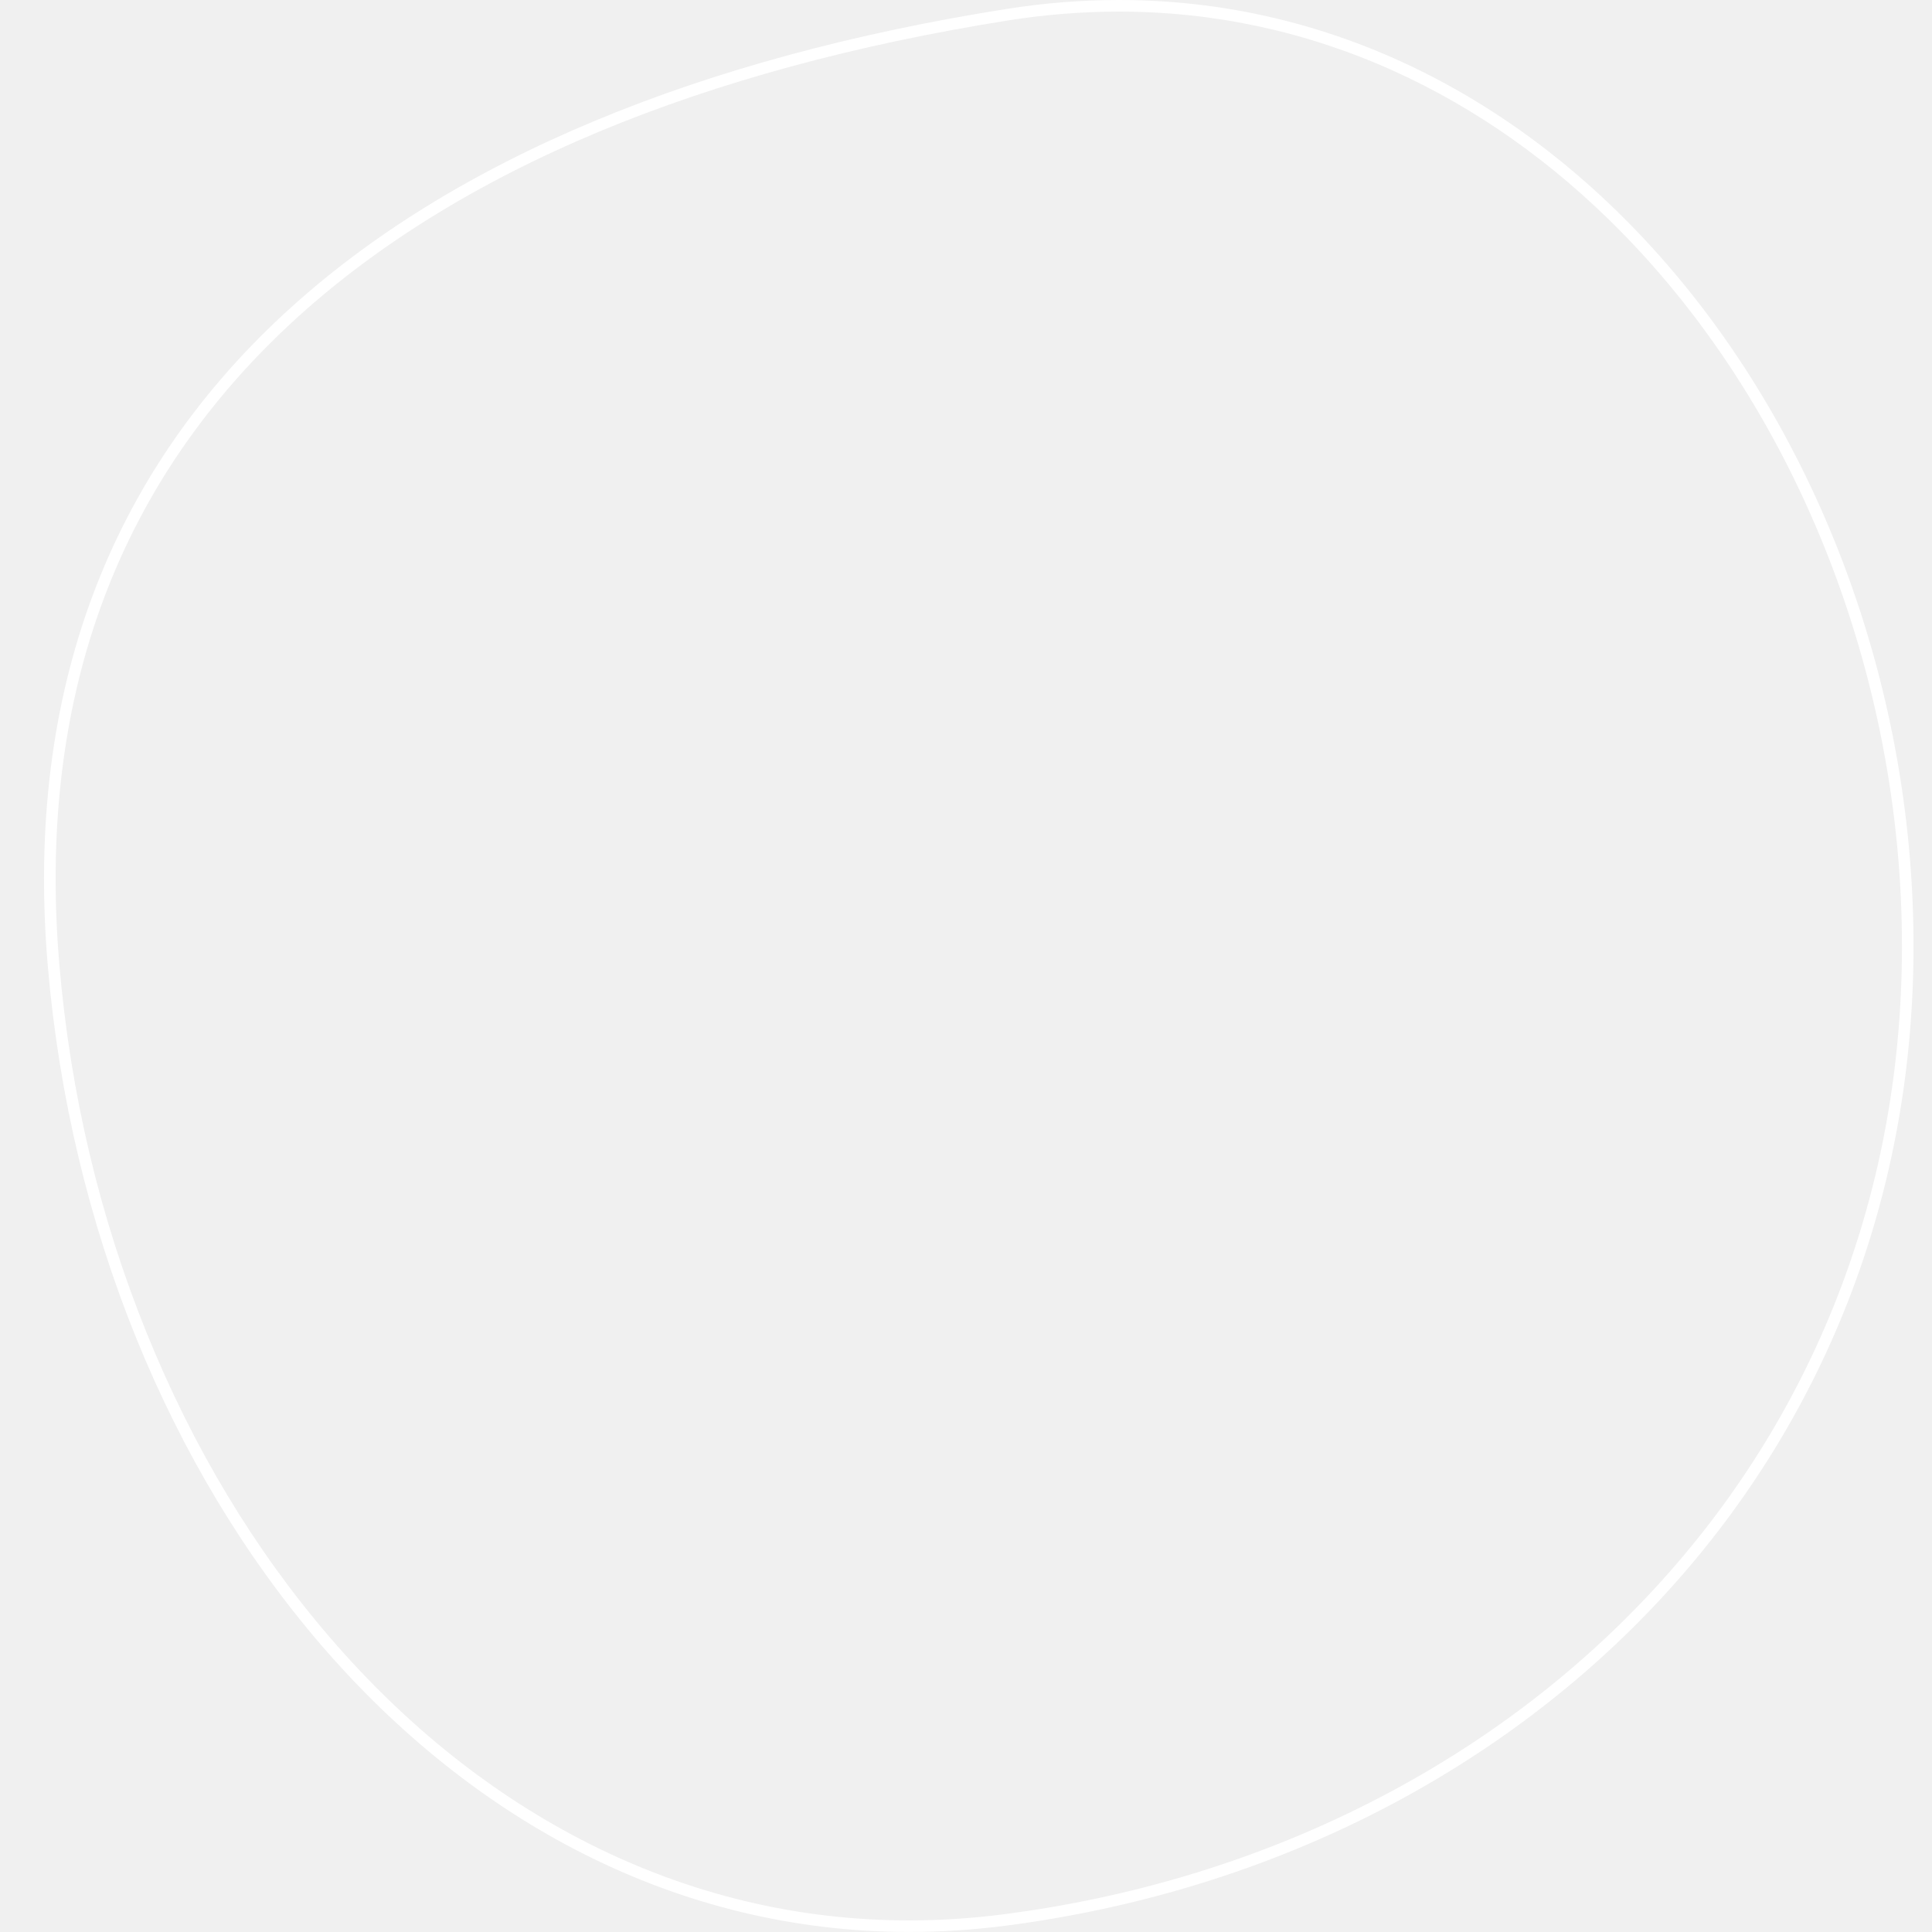
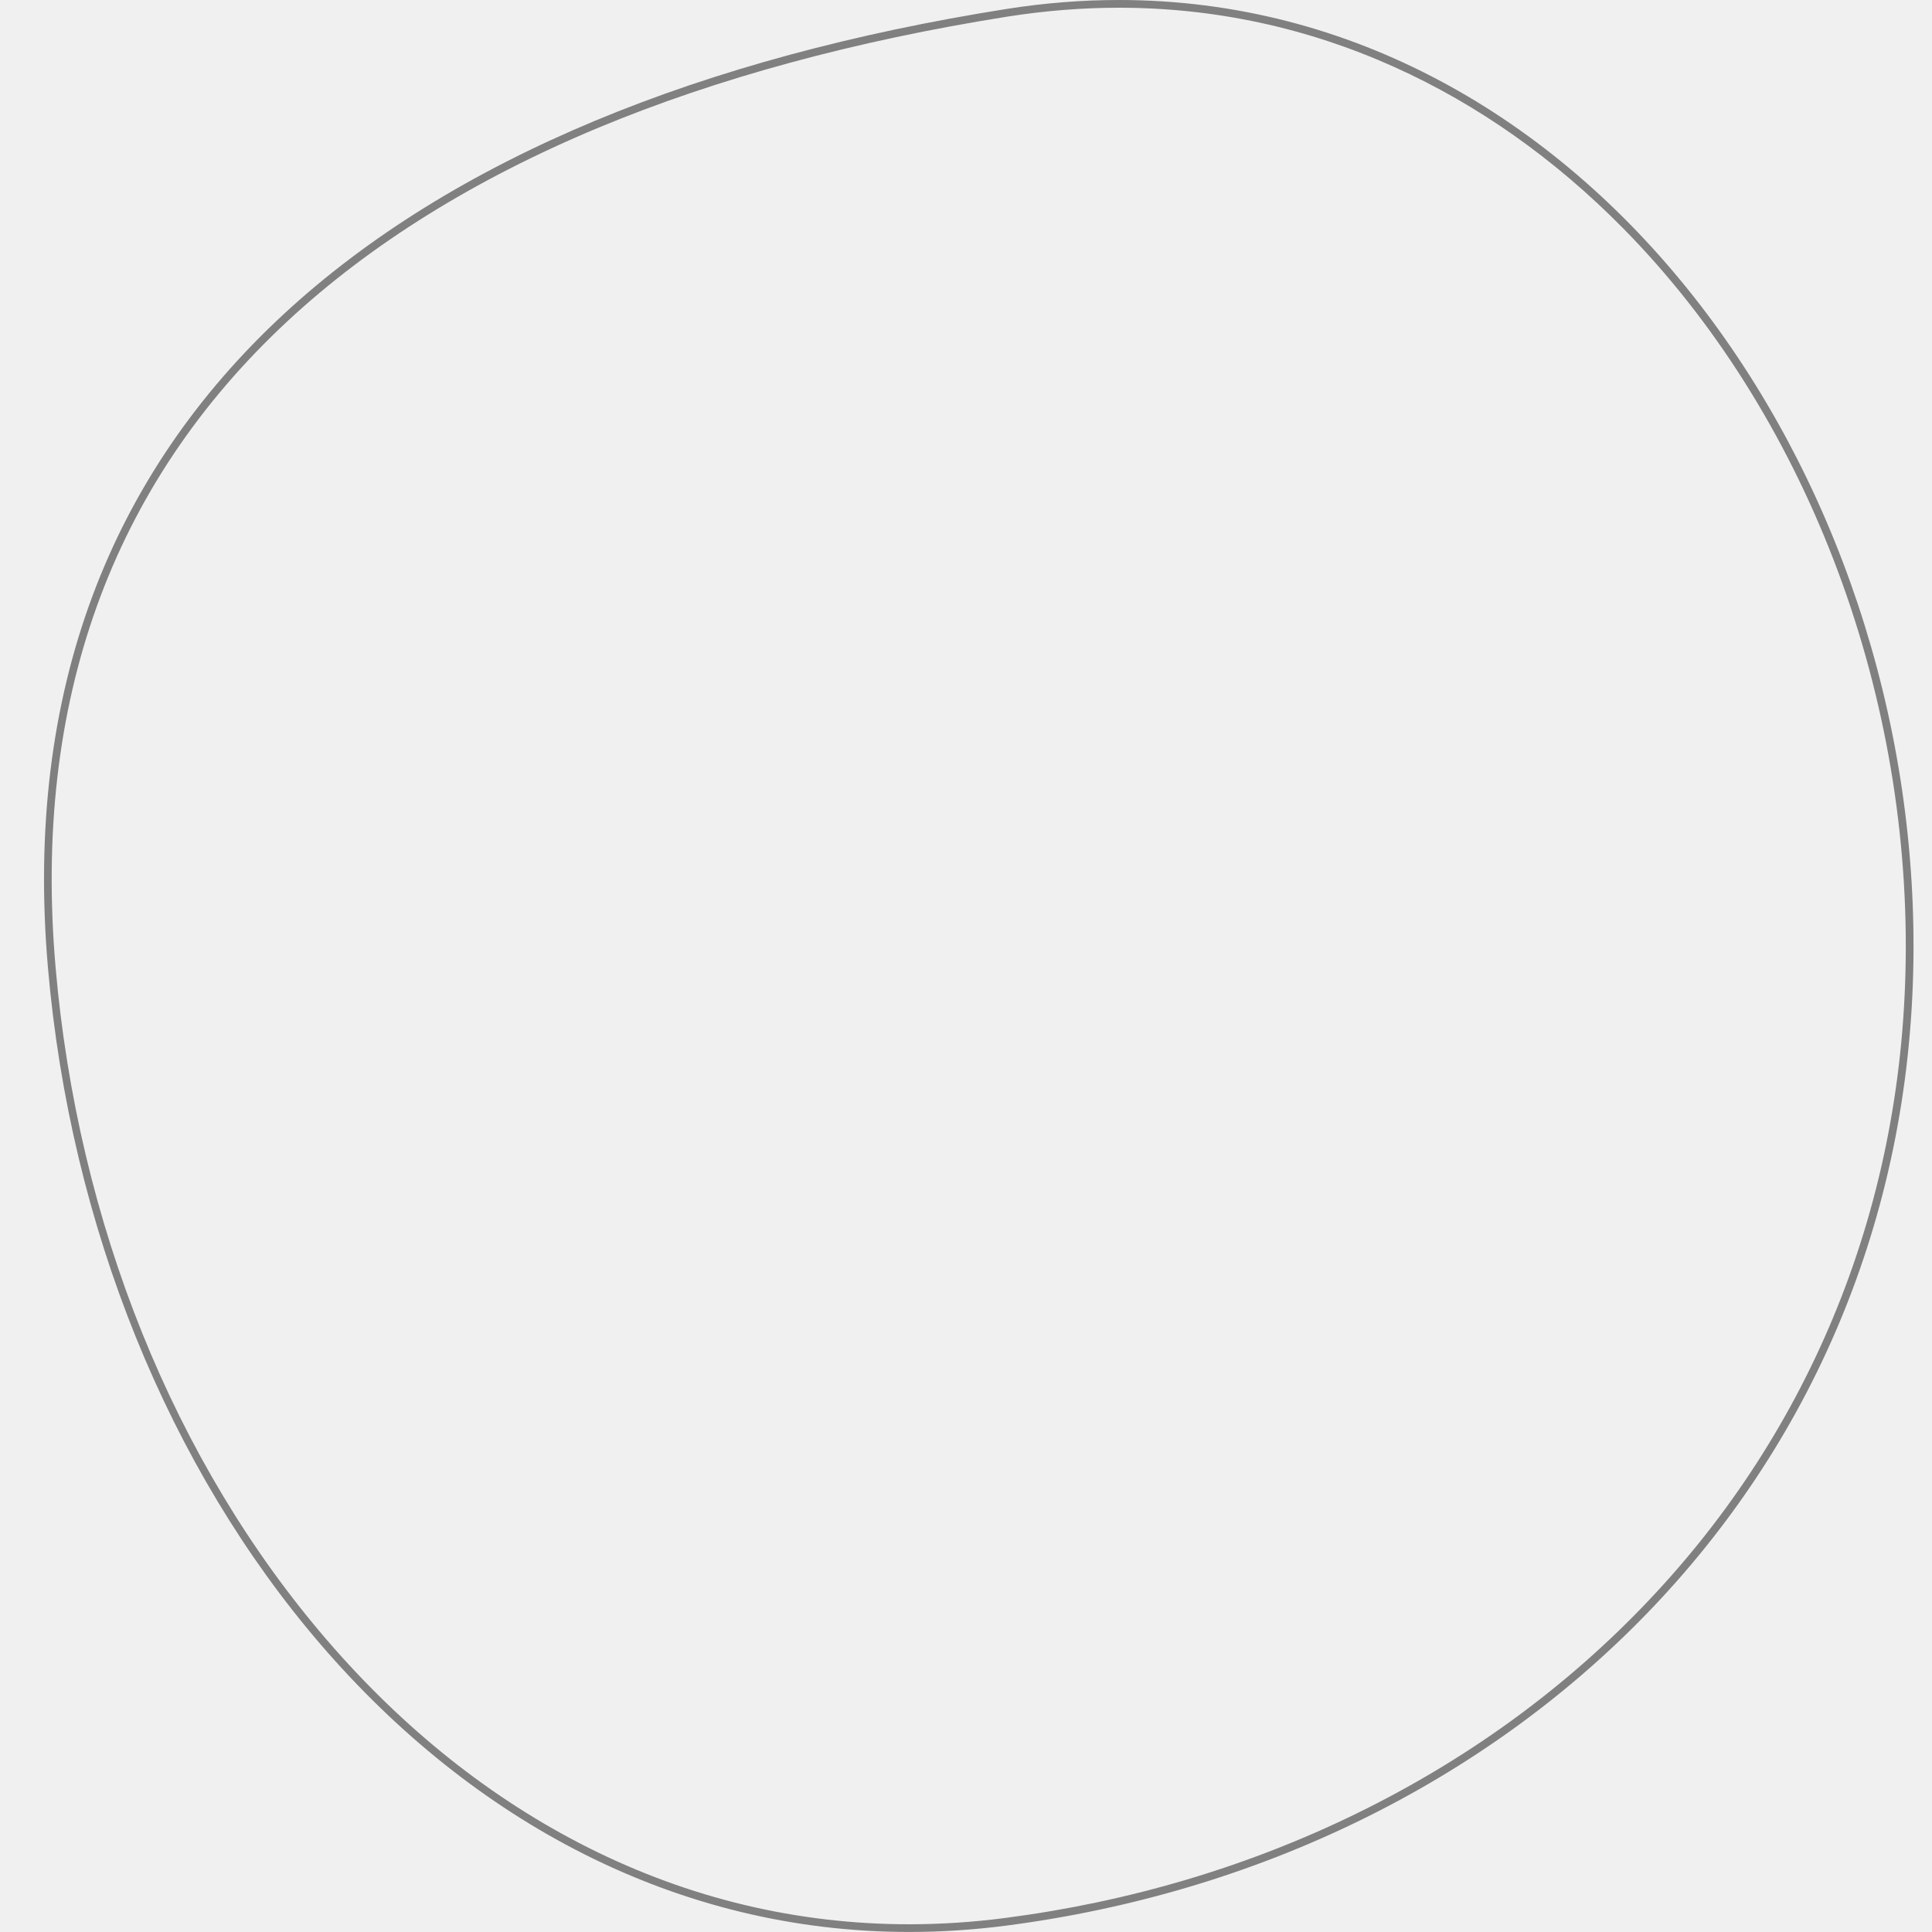
<svg xmlns="http://www.w3.org/2000/svg" version="1.1" id="圖層_2" x="0px" y="0px" viewBox="0 0 500 500" style="enable-background:new 0 0 500 500;" xml:space="preserve">
  <style type="text/css">
- 	.st0{fill:#FFFFFF;}
+ 	.st0{fill:#808080;}
</style>
  <g>
-     <path class="st0" d="M289.57,3c24.59,0,48.48,5.15,70.99,15.3c21.37,9.64,41.16,23.6,58.81,41.5   c46.6,47.26,73.83,117.86,72.83,188.85c-0.46,32.43-6.8,63.48-18.84,92.28c-11.56,27.64-28.15,52.74-49.32,74.59   c-20.8,21.47-45.46,39.26-73.29,52.87c-28.08,13.73-58.61,22.81-90.72,26.99c-8.25,1.07-16.56,1.62-24.71,1.62   c-28.77,0-56.59-6.65-82.67-19.76c-24.86-12.5-47.52-30.51-67.33-53.54c-19.41-22.56-35.34-49.03-47.34-78.68   c-12.14-29.97-19.73-61.91-22.58-94.94C9.51,182.02,29.63,126.07,75.18,83.77c21.27-19.75,48.17-36.49,79.96-49.74   c30.76-12.82,66.34-22.49,105.75-28.74C270.46,3.77,280.11,3,289.57,3L289.57,3 M289.56,0c-9.51,0-19.24,0.76-29.15,2.33   C104.13,27.1-0.04,106.19,12.4,250.34c11.62,134.63,102.46,249.65,222.91,249.65c8.23,0,16.61-0.54,25.1-1.64   c130.92-17.04,232.89-115.06,234.78-249.66C496.98,121.73,410.23-0.01,289.56,0L289.56,0z" />
+     <path class="st0" d="M289.57,2c24.73,0,48.76,5.18,71.4,15.39c21.49,9.69,41.37,23.72,59.11,41.71   c46.78,47.45,74.12,118.31,73.11,189.56c-0.46,32.56-6.82,63.74-18.92,92.66c-11.61,27.76-28.27,52.96-49.53,74.9   c-20.88,21.56-45.63,39.41-73.57,53.07c-28.18,13.78-58.81,22.89-91.03,27.08c-8.29,1.08-16.65,1.63-24.84,1.63   c-28.93,0-56.9-6.68-83.12-19.86c-24.98-12.56-47.74-30.65-67.64-53.78c-39.52-45.93-64.44-107.79-70.17-174.18   C8.49,181.79,28.71,125.56,74.5,83.03c21.35-19.83,48.35-36.63,80.25-49.93c30.83-12.85,66.49-22.54,105.97-28.8   C270.36,2.78,280.06,2,289.57,2L289.57,2 M289.56,0c-9.51,0-19.24,0.76-29.15,2.33C104.13,27.1-0.04,106.19,12.4,250.34   c11.62,134.63,102.46,249.65,222.91,249.65c8.23,0,16.61-0.54,25.1-1.64c130.92-17.04,232.89-115.06,234.78-249.66   C496.98,121.73,410.23-0.01,289.56,0L289.56,0z" />
  </g>
</svg>
